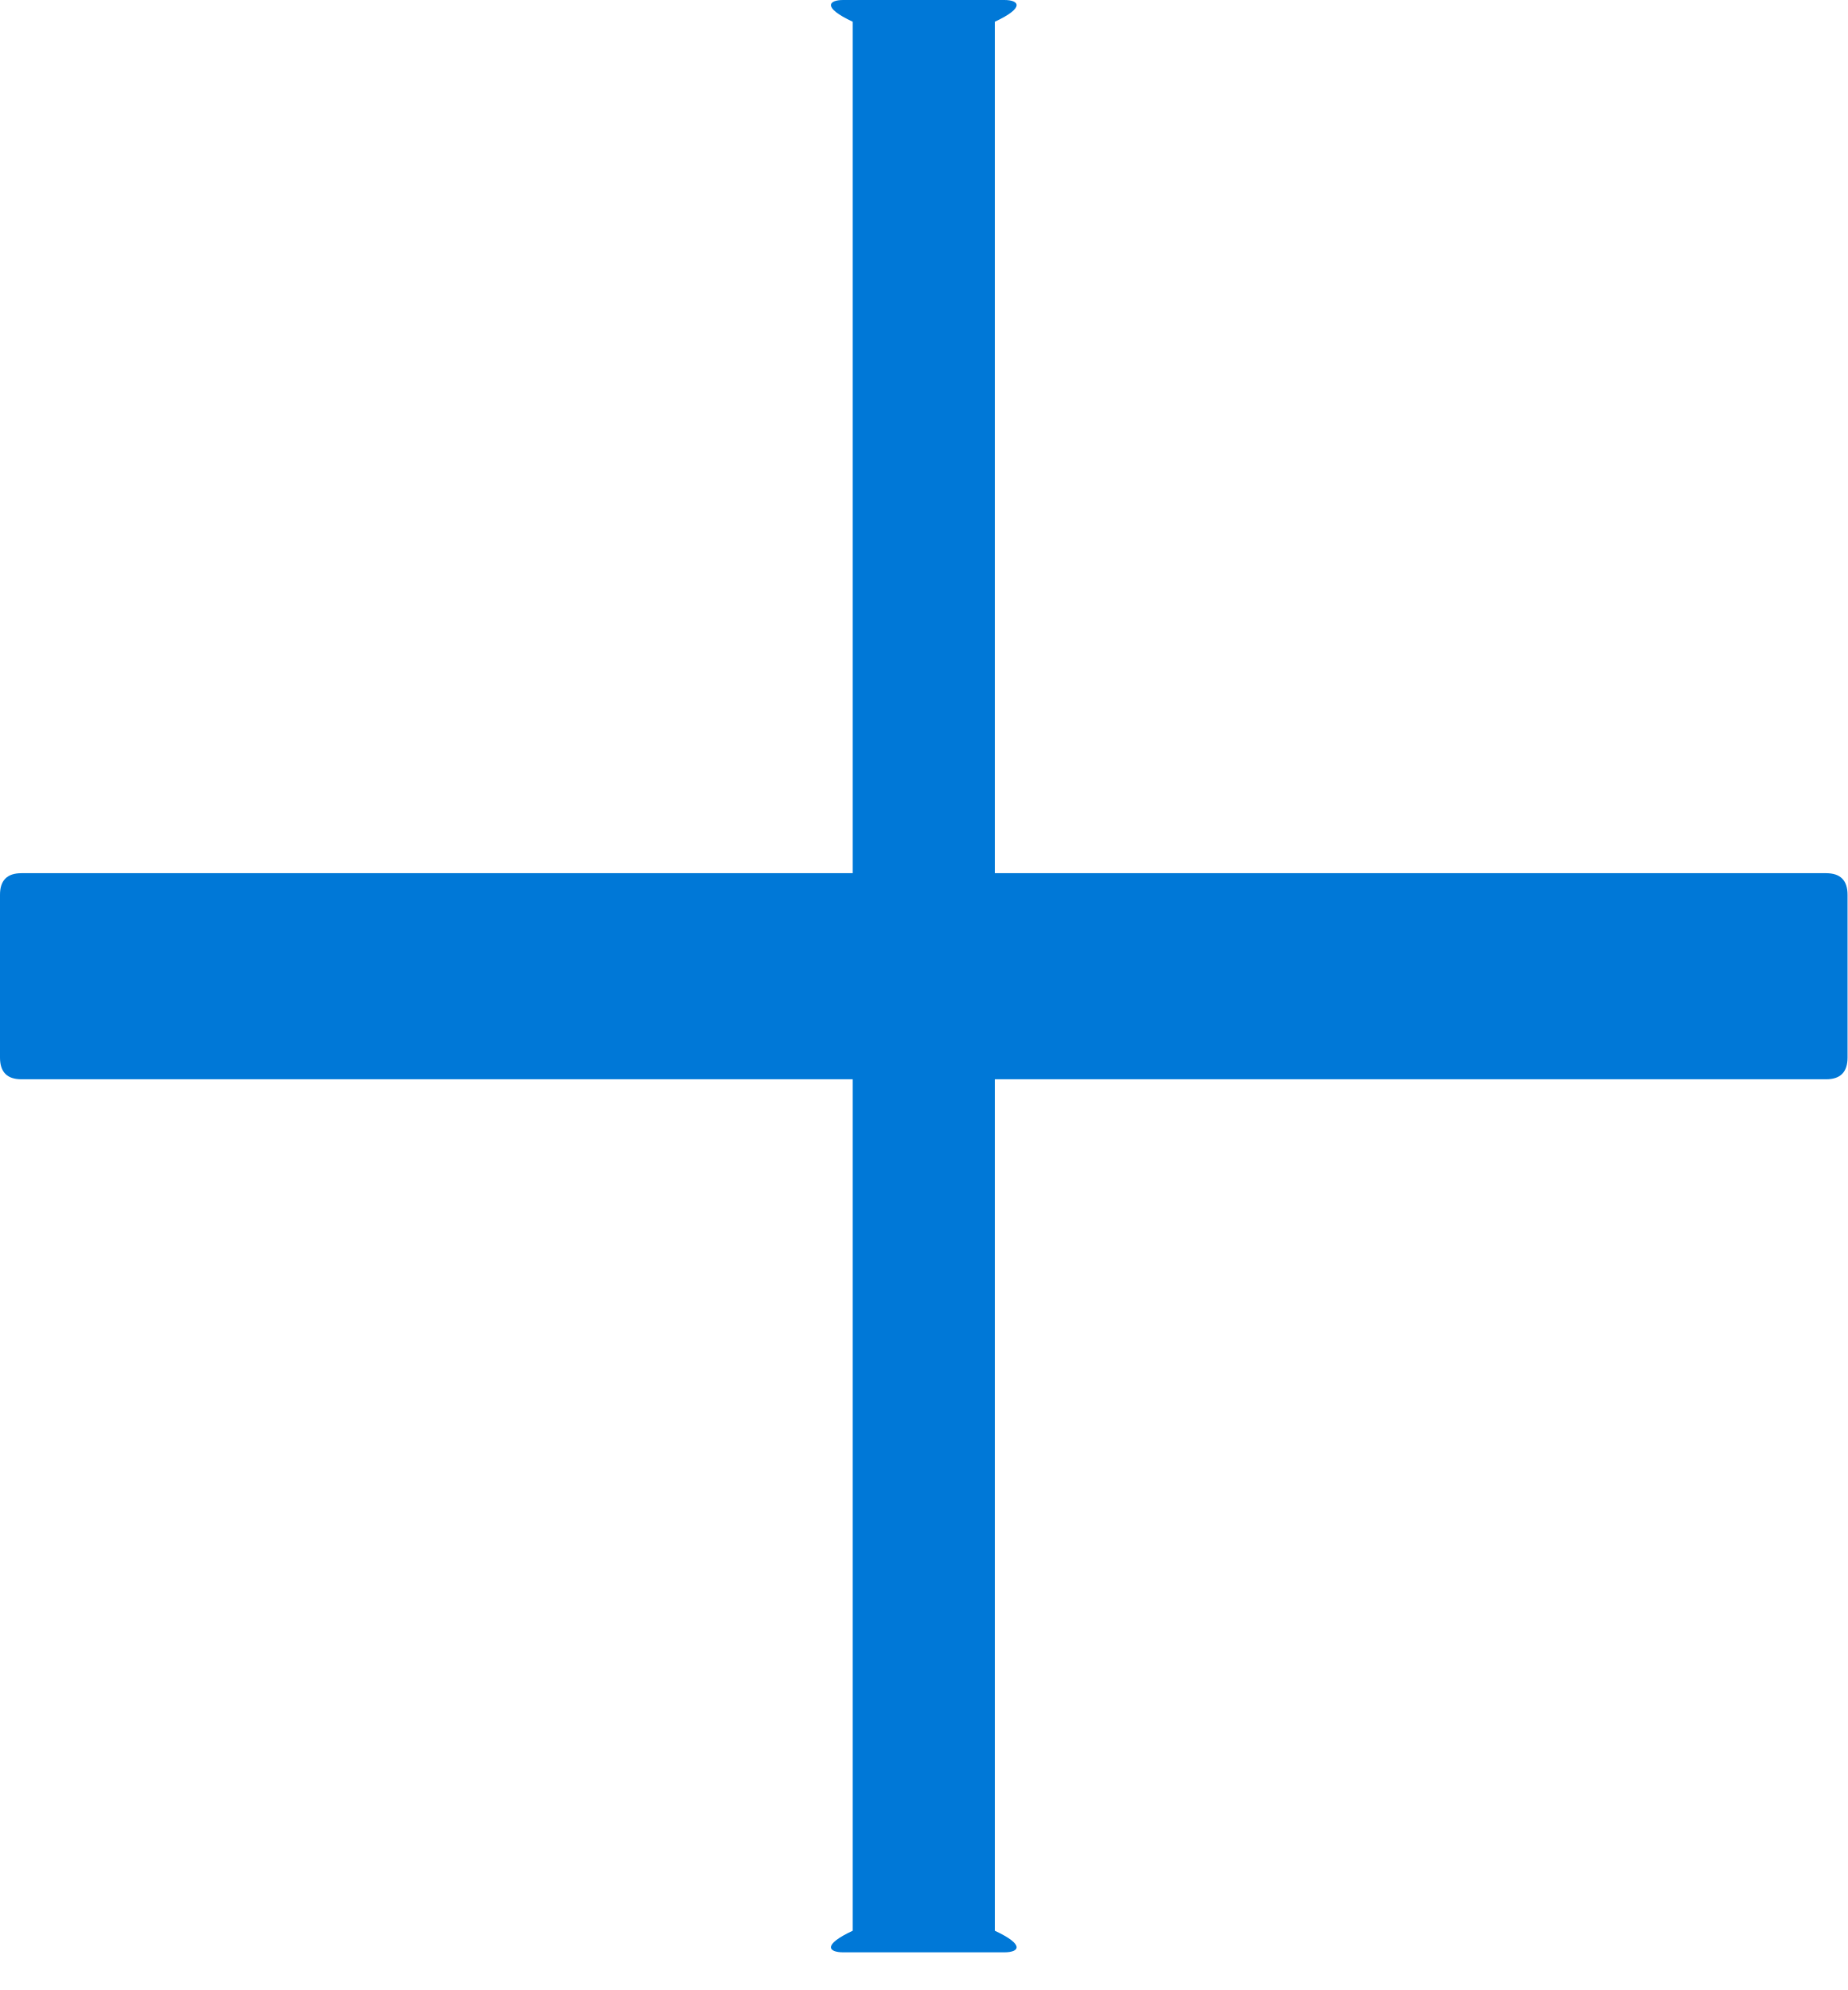
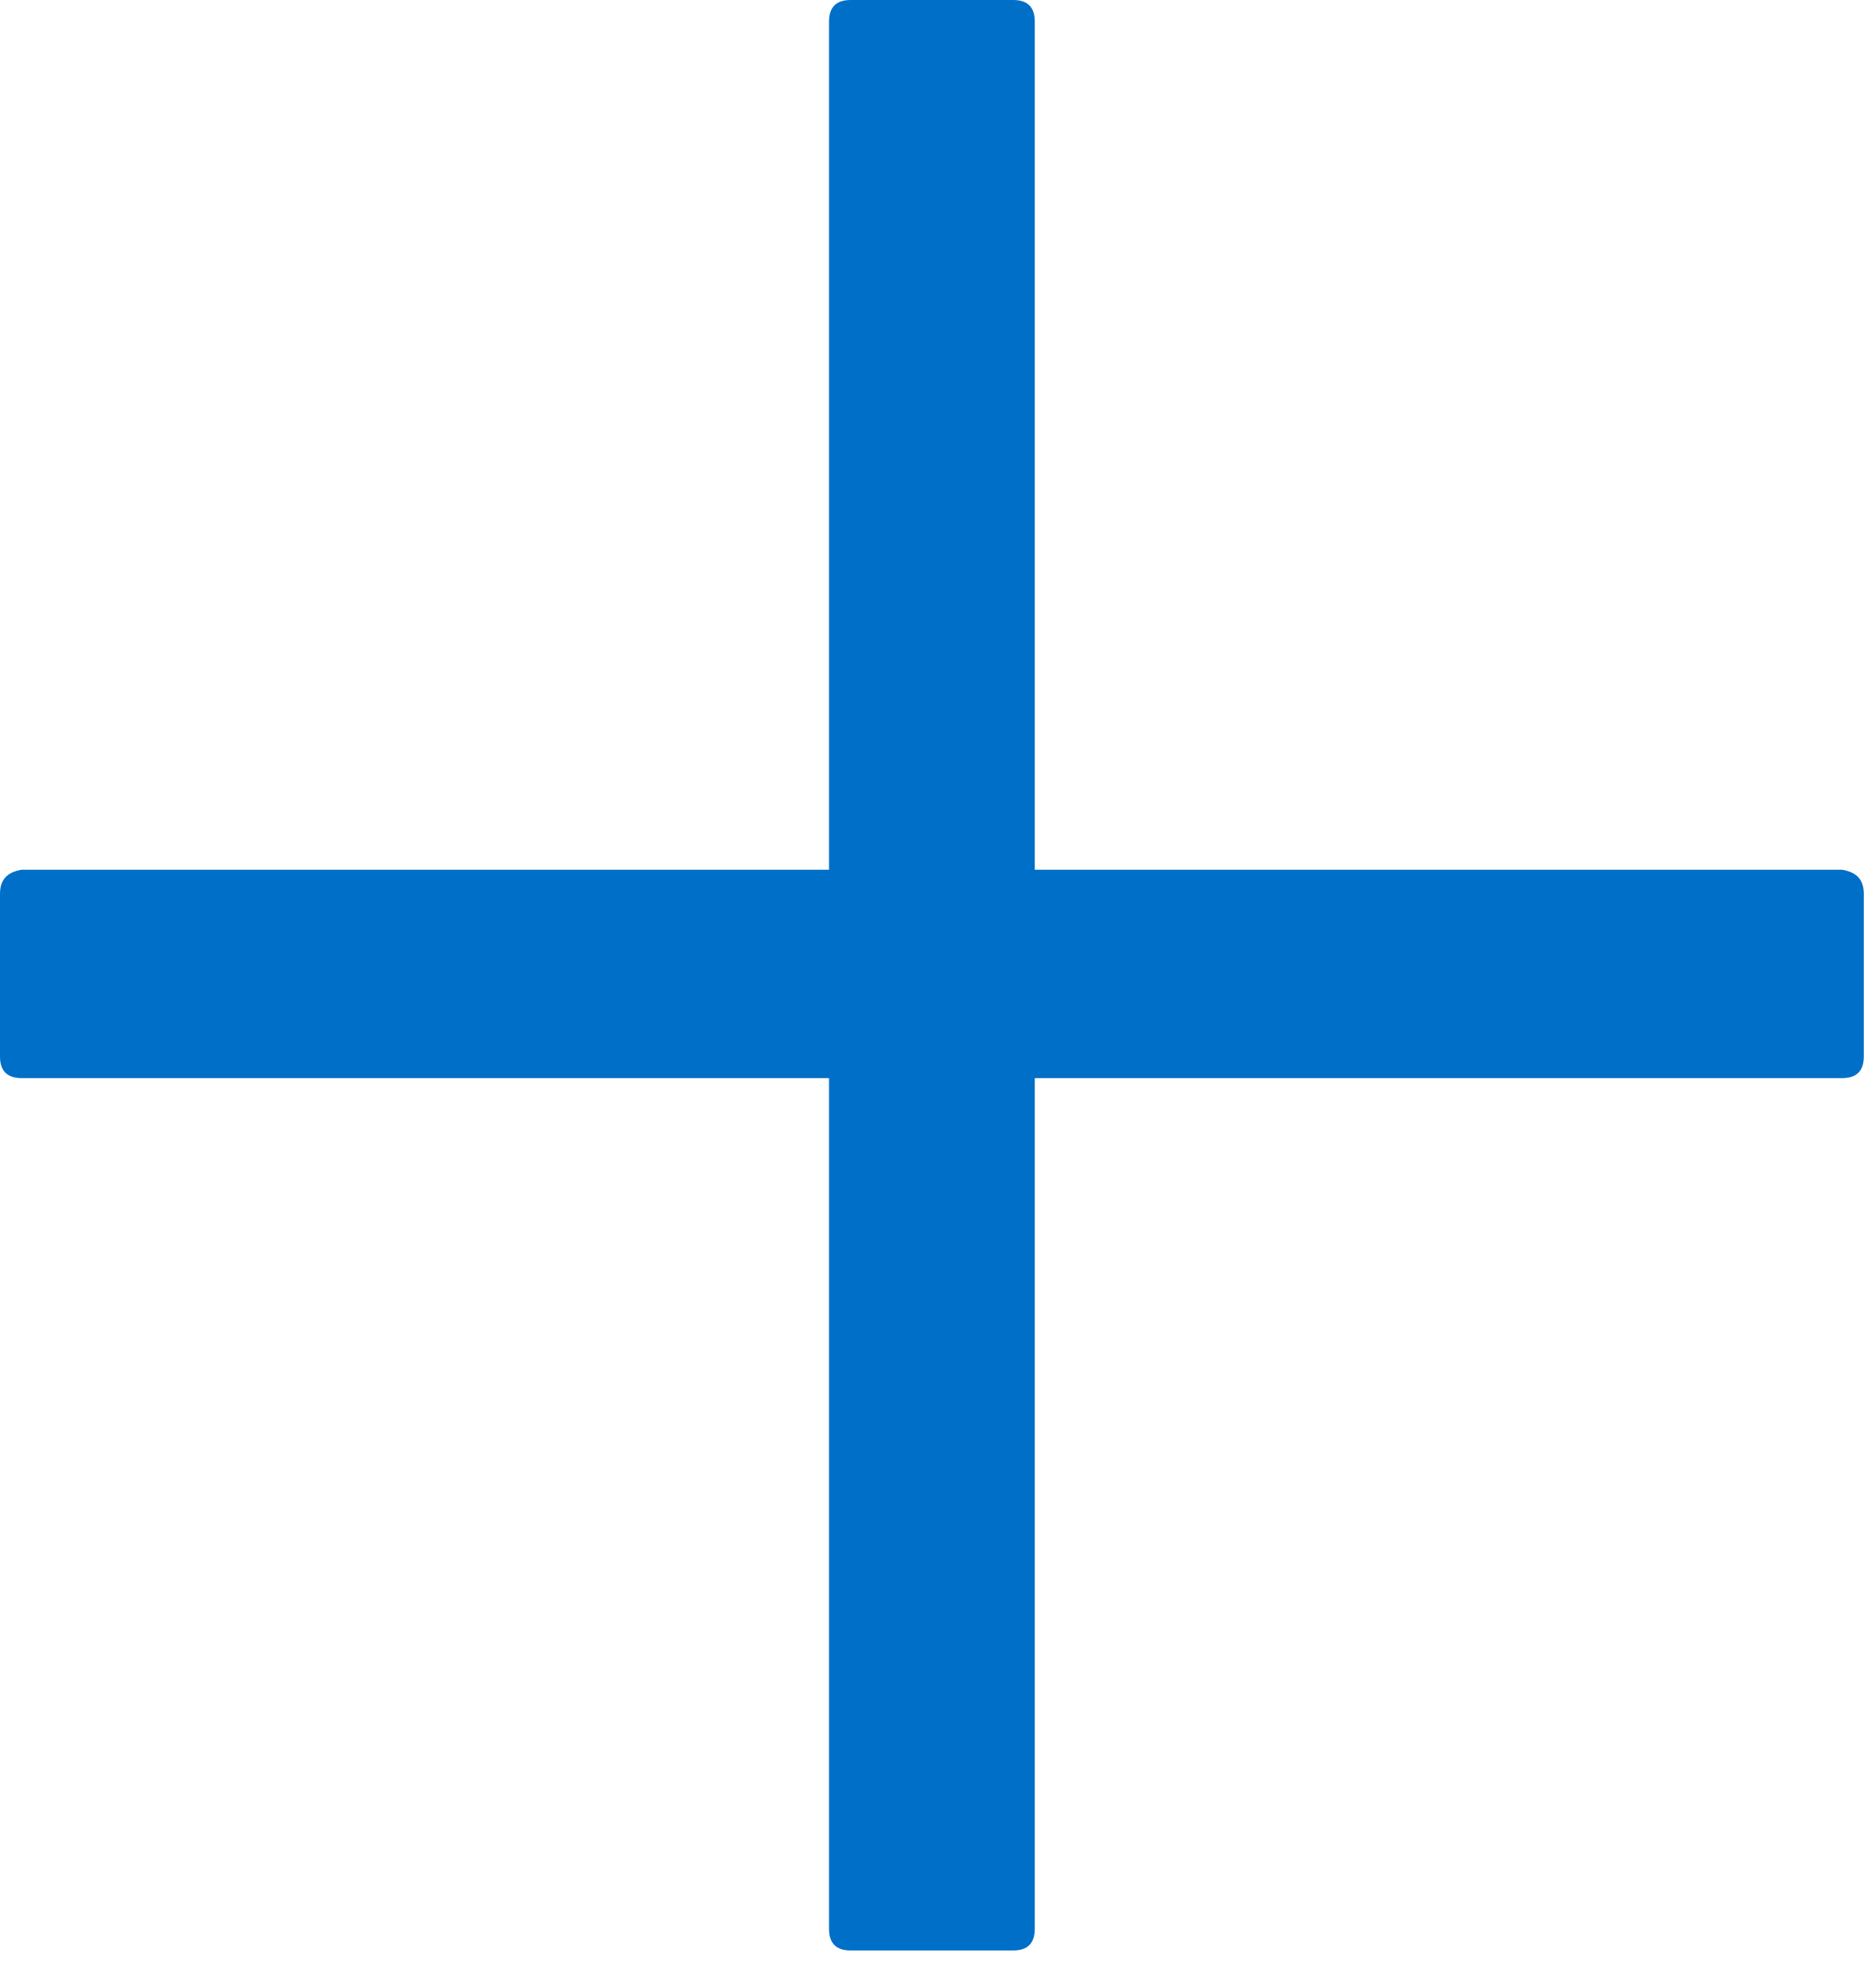
- <svg xmlns="http://www.w3.org/2000/svg" version="1.1" width="13px" height="14px">
-   <g transform="matrix(1 0 0 1 -65 -325 )">
-     <path d="M 0 6.295  C 0 6.194  0.05 6.143  0.151 6.143  L 12.849 6.143  C 12.95 6.143  13 6.194  13 6.295  L 13 7.44  C 13 7.542  12.95 7.593  12.849 7.593  L 0.151 7.593  C 0.05 7.593  0 7.542  0 7.44  L 0 6.295  Z M 6 0.153  C 5.782 0.051  5.832 0  5.933 0  L 7.067 0  C 7.168 0  7.218 0.051  7 0.153  L 7 13.583  C 7.218 13.685  7.168 13.735  7.067 13.735  L 5.933 13.735  C 5.832 13.735  5.782 13.685  6 13.583  L 6 0.153  Z " fill-rule="nonzero" fill="#0078d7" stroke="none" transform="matrix(1 0 0 1 65 325 )" />
+ <svg xmlns="http://www.w3.org/2000/svg" version="1.1" width="15px" height="16px">
+   <g transform="matrix(1 0 0 1 -221 -324 )">
+     <path d="M 0 7.195  C 0 7.078  0.058 7.02  0.174 7  L 14.826 7  C 14.942 7.02  15 7.078  15 7.195  L 15 8.503  C 15 8.619  14.942 8.677  14.826 8.677  L 0.174 8.677  C 0.058 8.677  0 8.619  0 8.503  L 0 7.195  Z M 6.672 0.174  C 6.672 0.058  6.73 0  6.846 0  L 8.154 0  C 8.27 0  8.328 0.058  8.328 0.174  L 8.328 15.523  C 8.328 15.64  8.27 15.698  8.154 15.698  L 6.846 15.698  C 6.73 15.698  6.672 15.64  6.672 15.523  L 6.672 0.174  Z " fill-rule="nonzero" fill="#006fc8" stroke="none" transform="matrix(1 0 0 1 221 324 )" />
  </g>
</svg>
